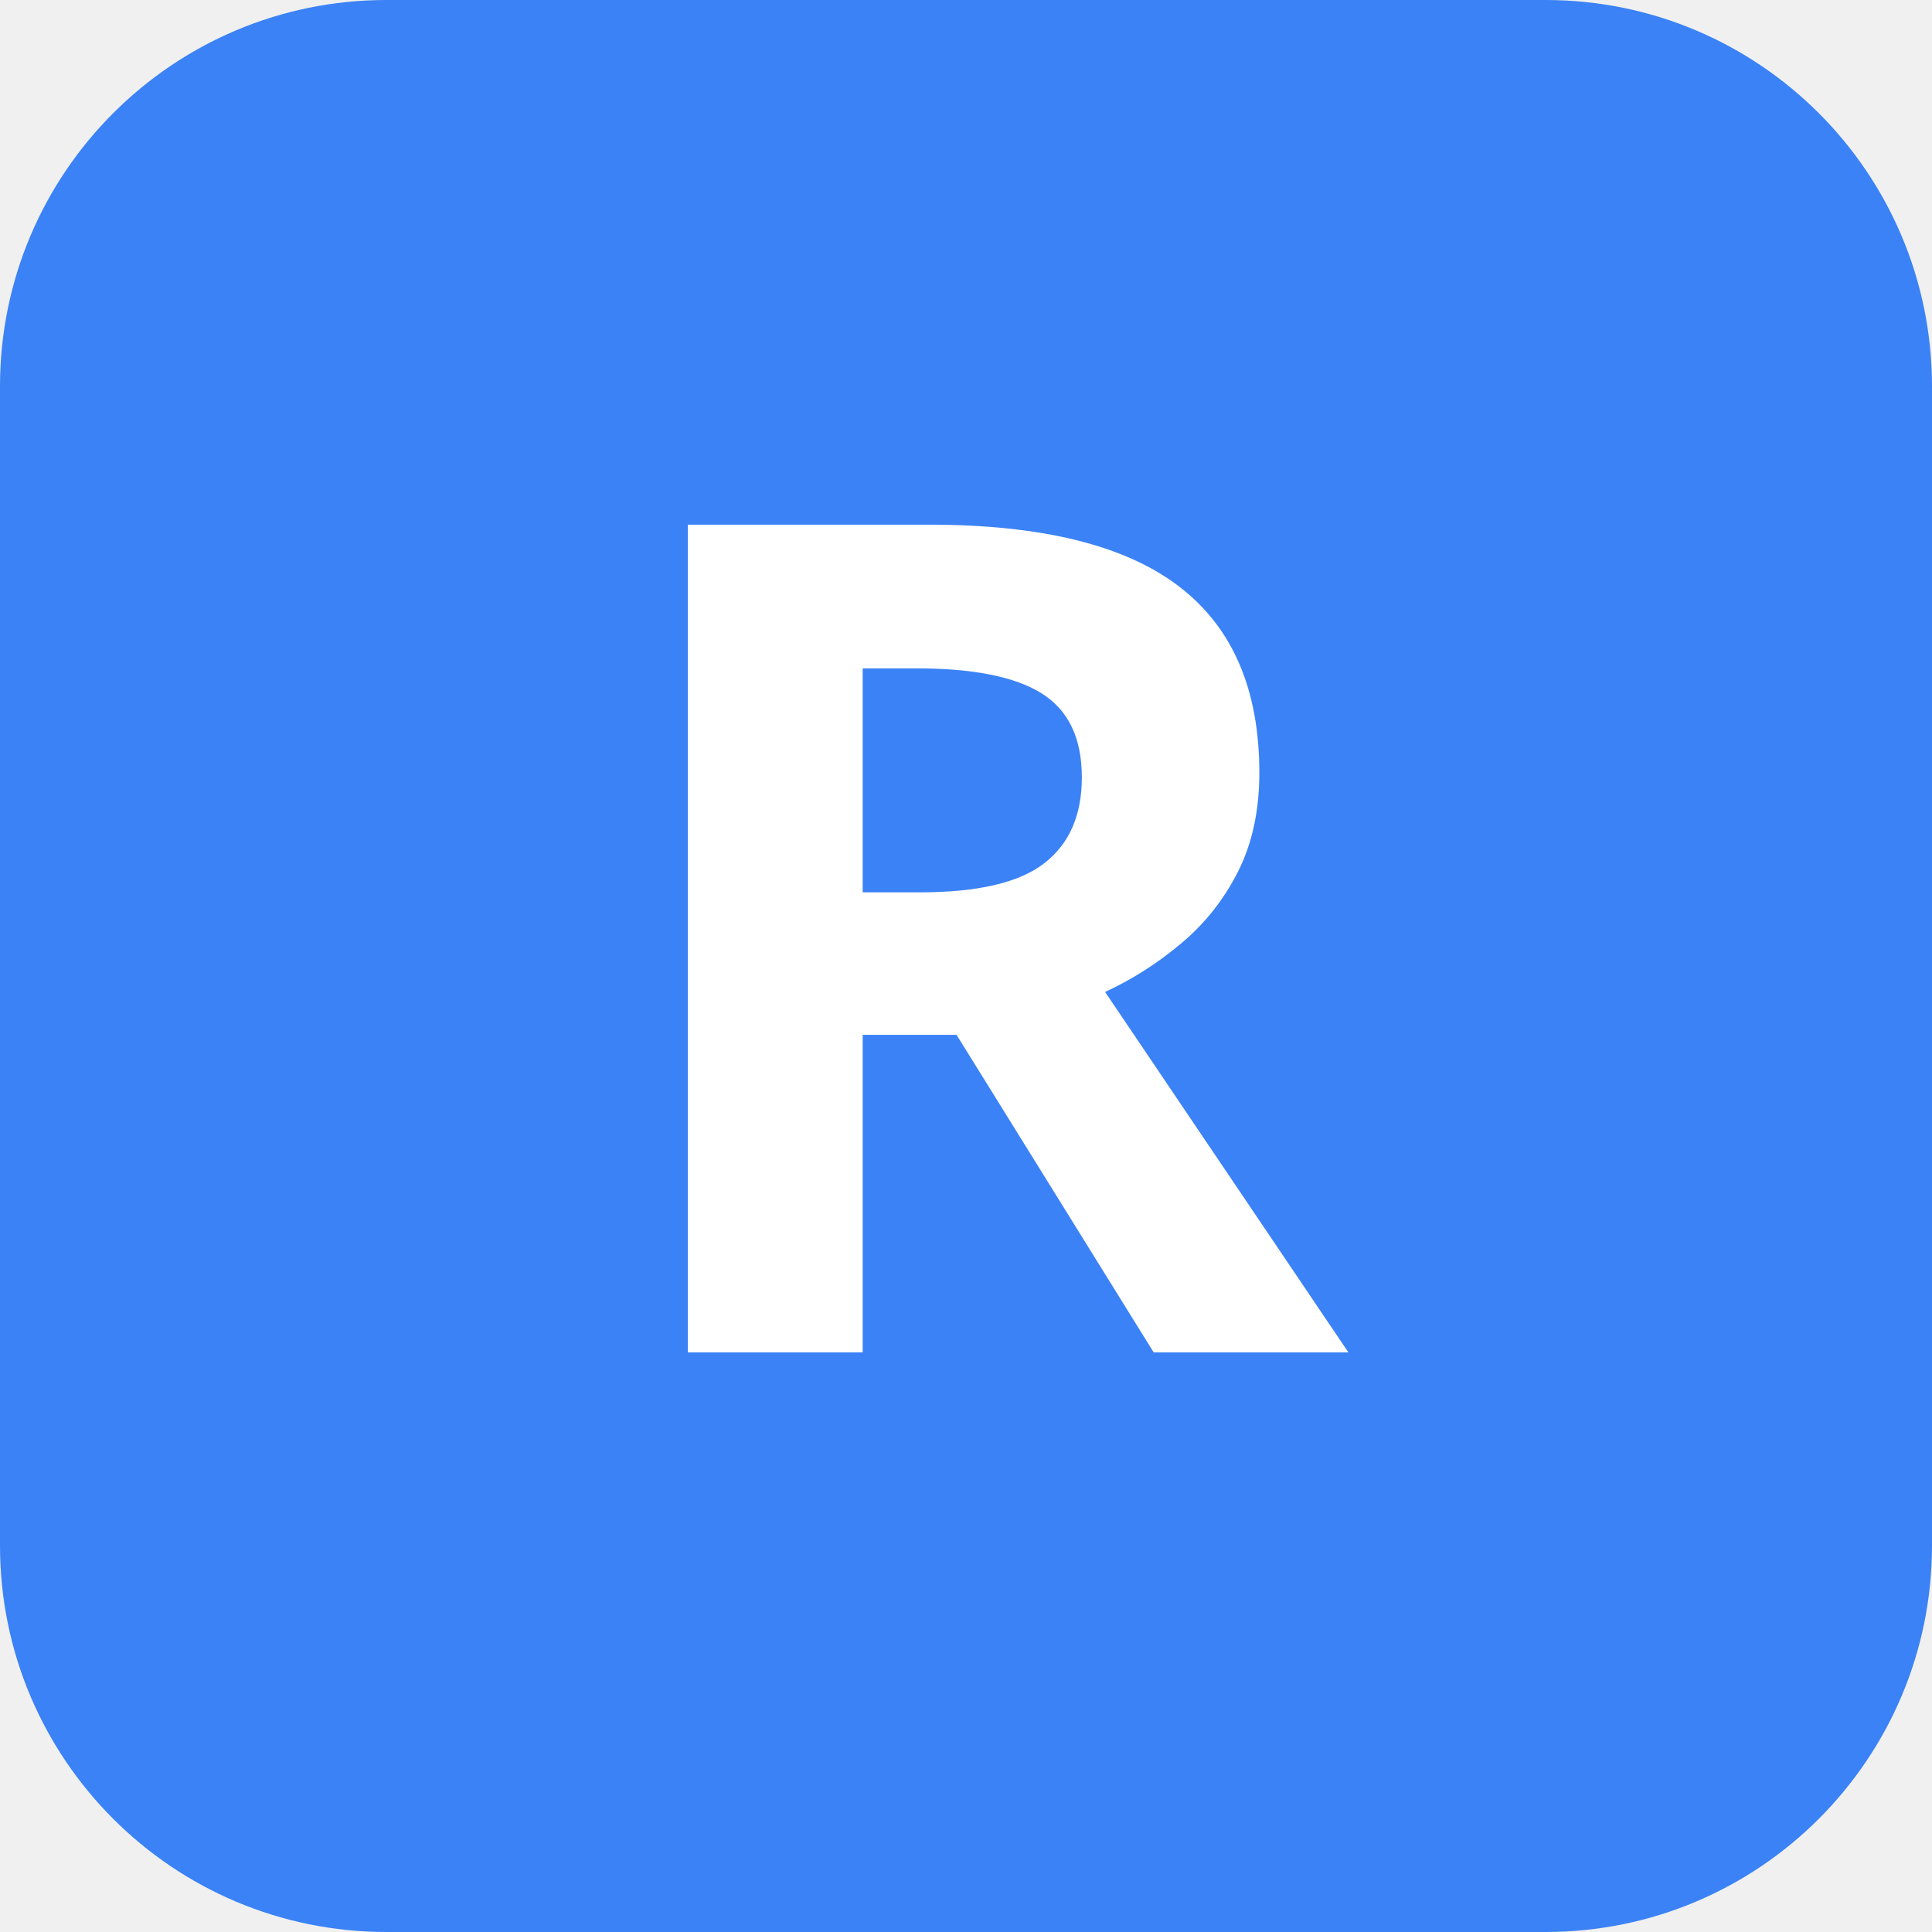
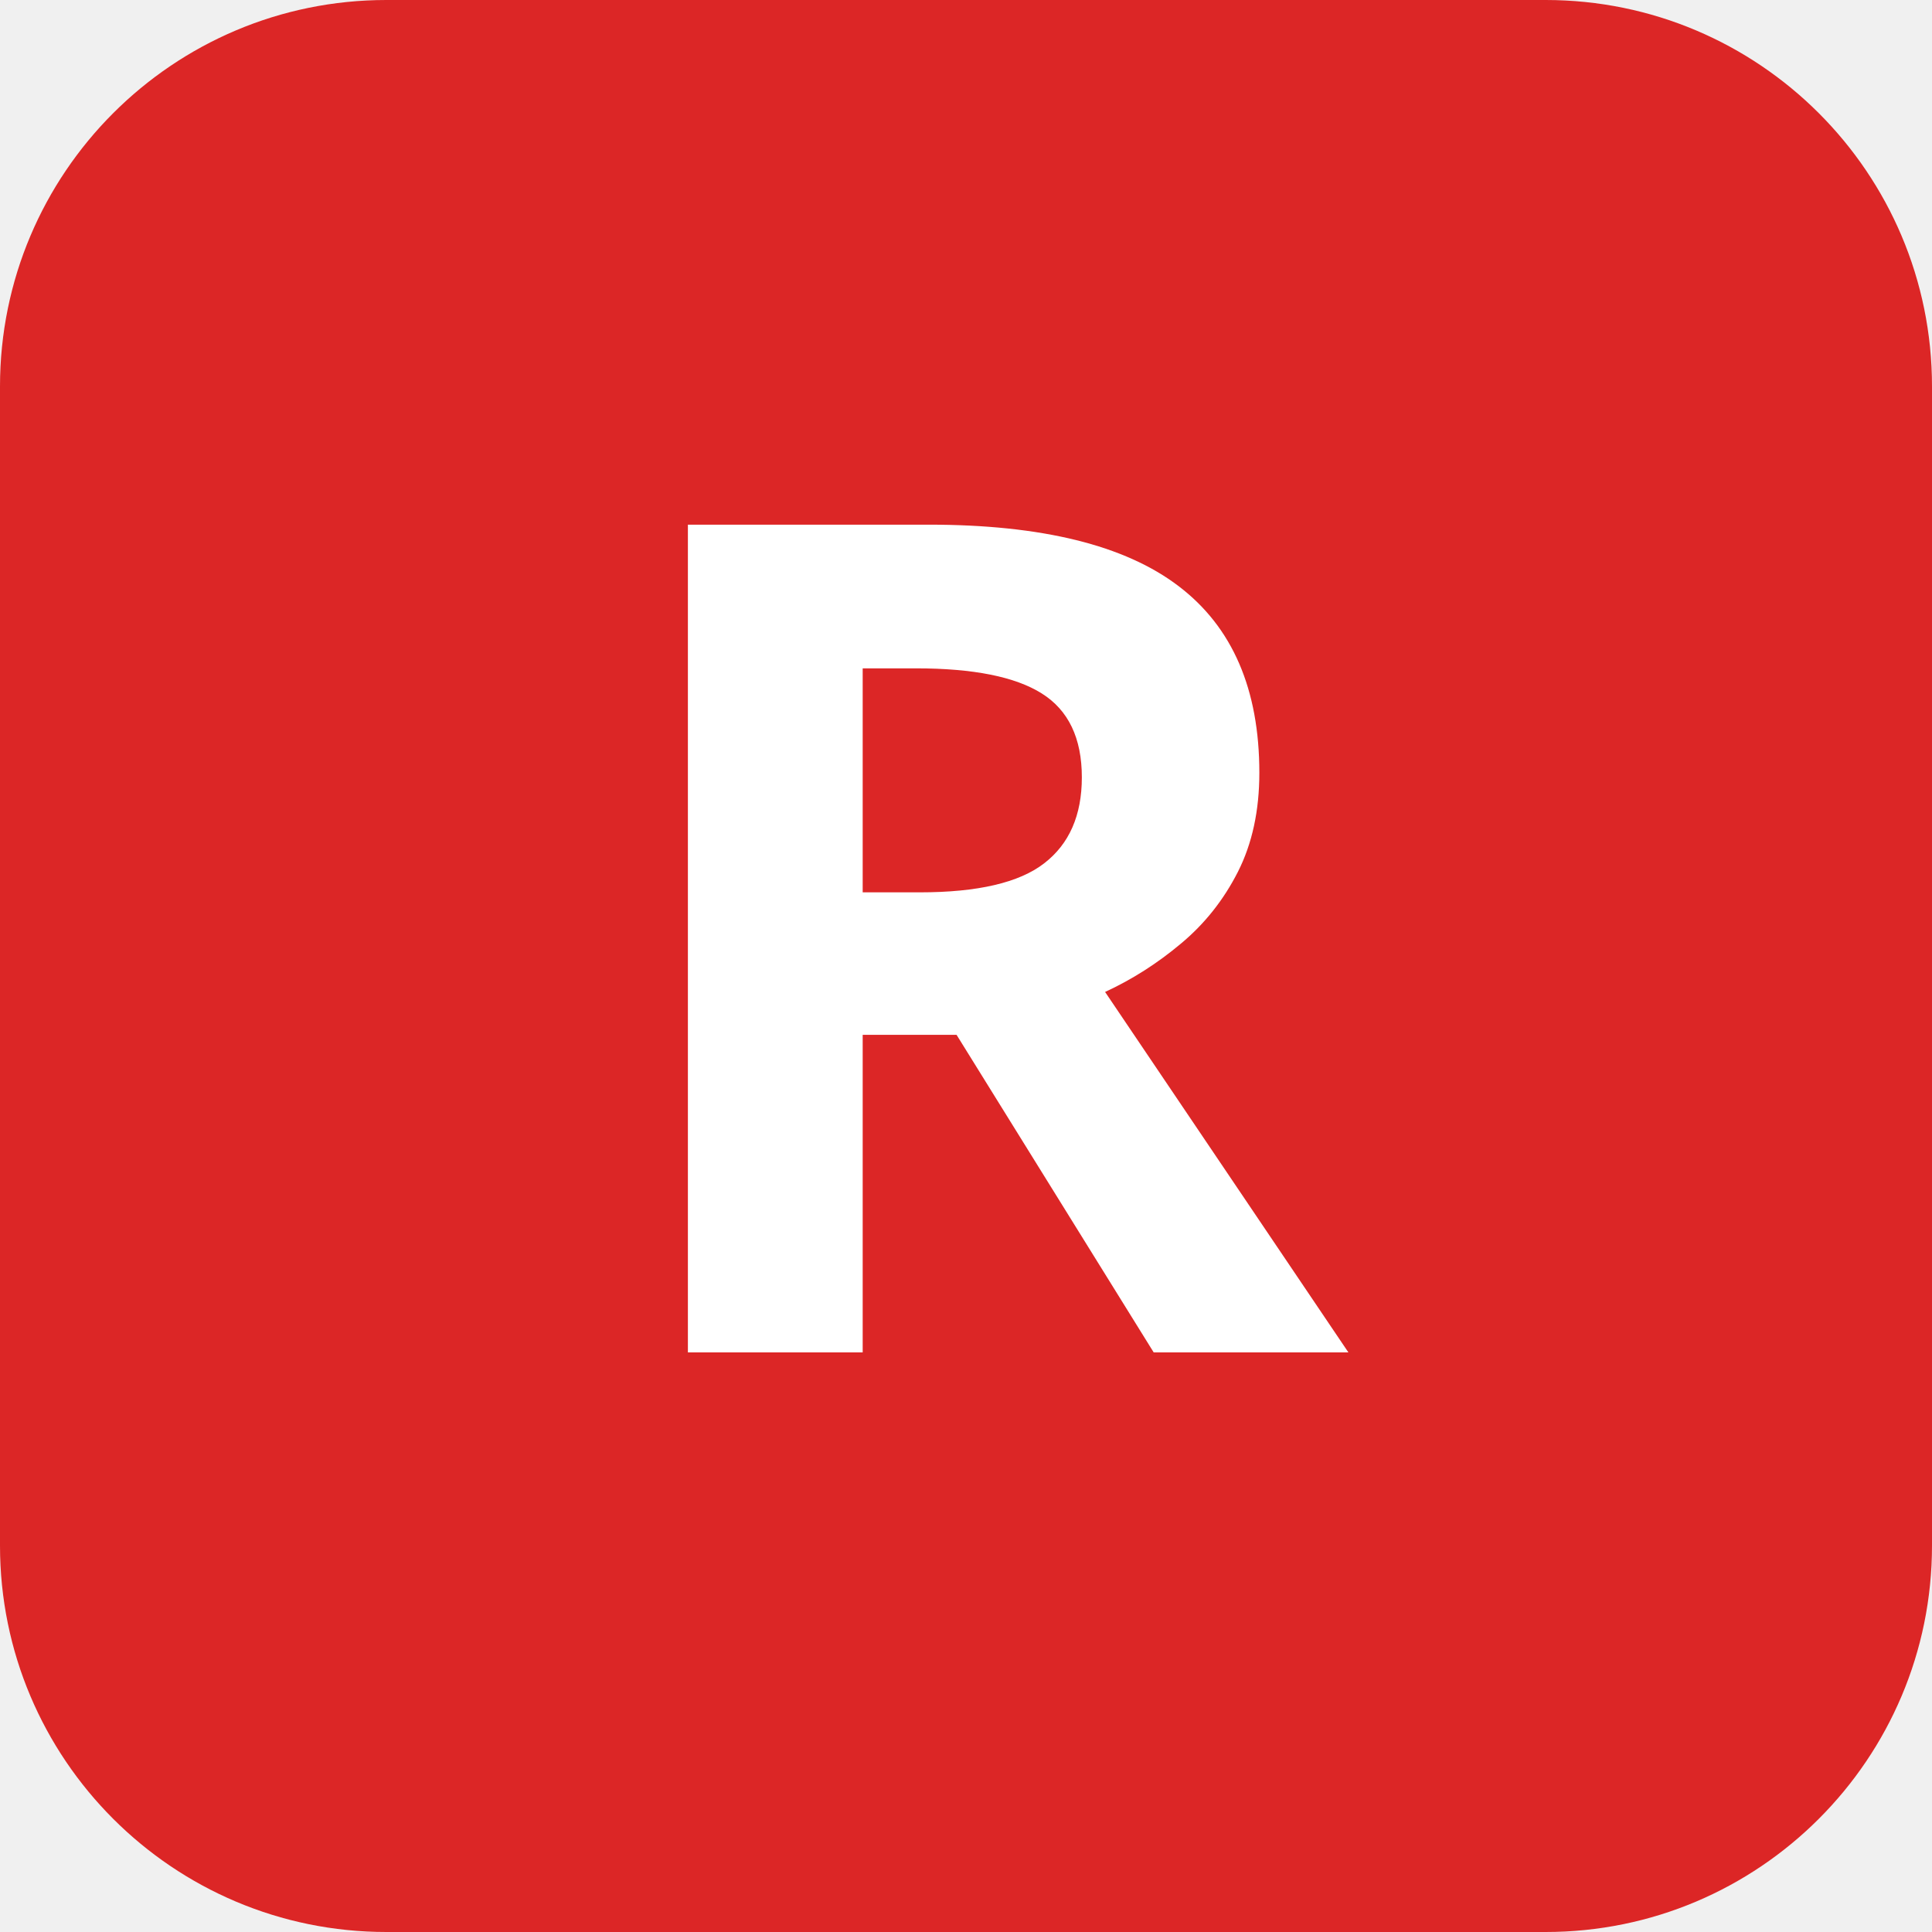
<svg xmlns="http://www.w3.org/2000/svg" viewBox="0 0 100 100">
-   <rect width="100" height="100" rx="20" fill="#3b82f6" />
+   <rect width="100" height="100" rx="20" fill="#dc2626" />
  <text x="50" y="70" font-size="60" font-family="system-ui, sans-serif" font-weight="bold" fill="white" text-anchor="middle">R</text>
</svg>
